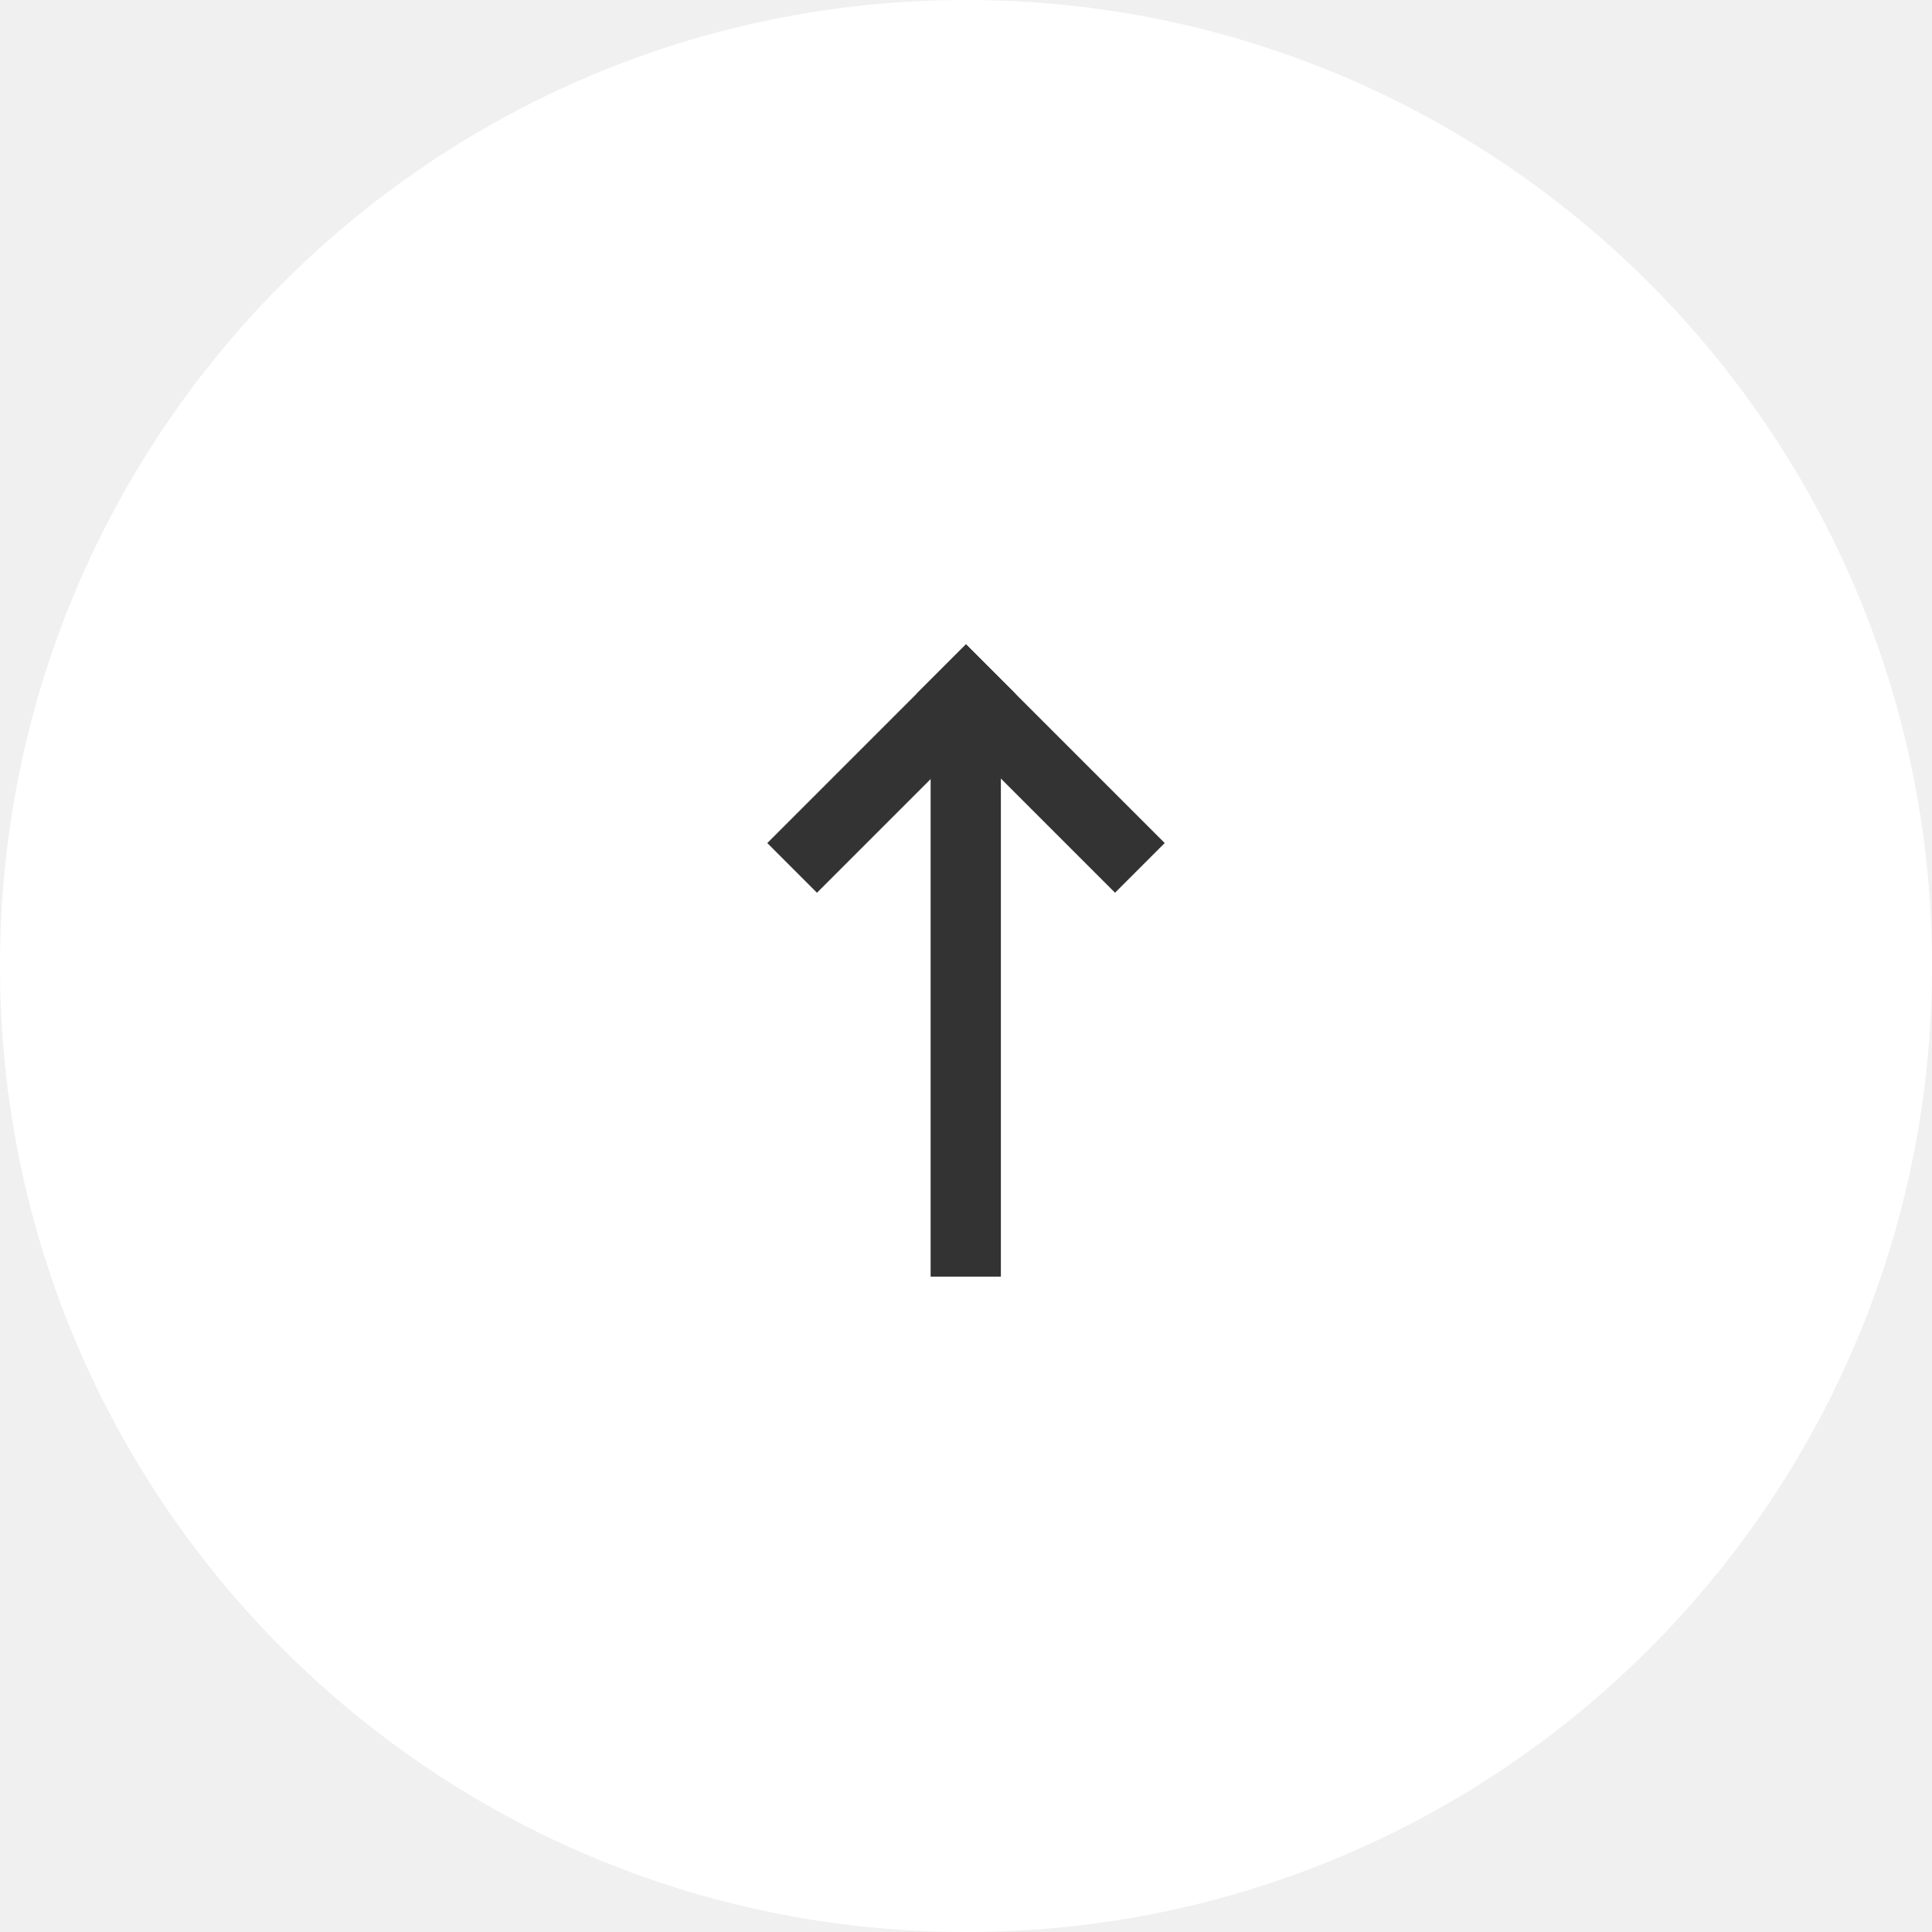
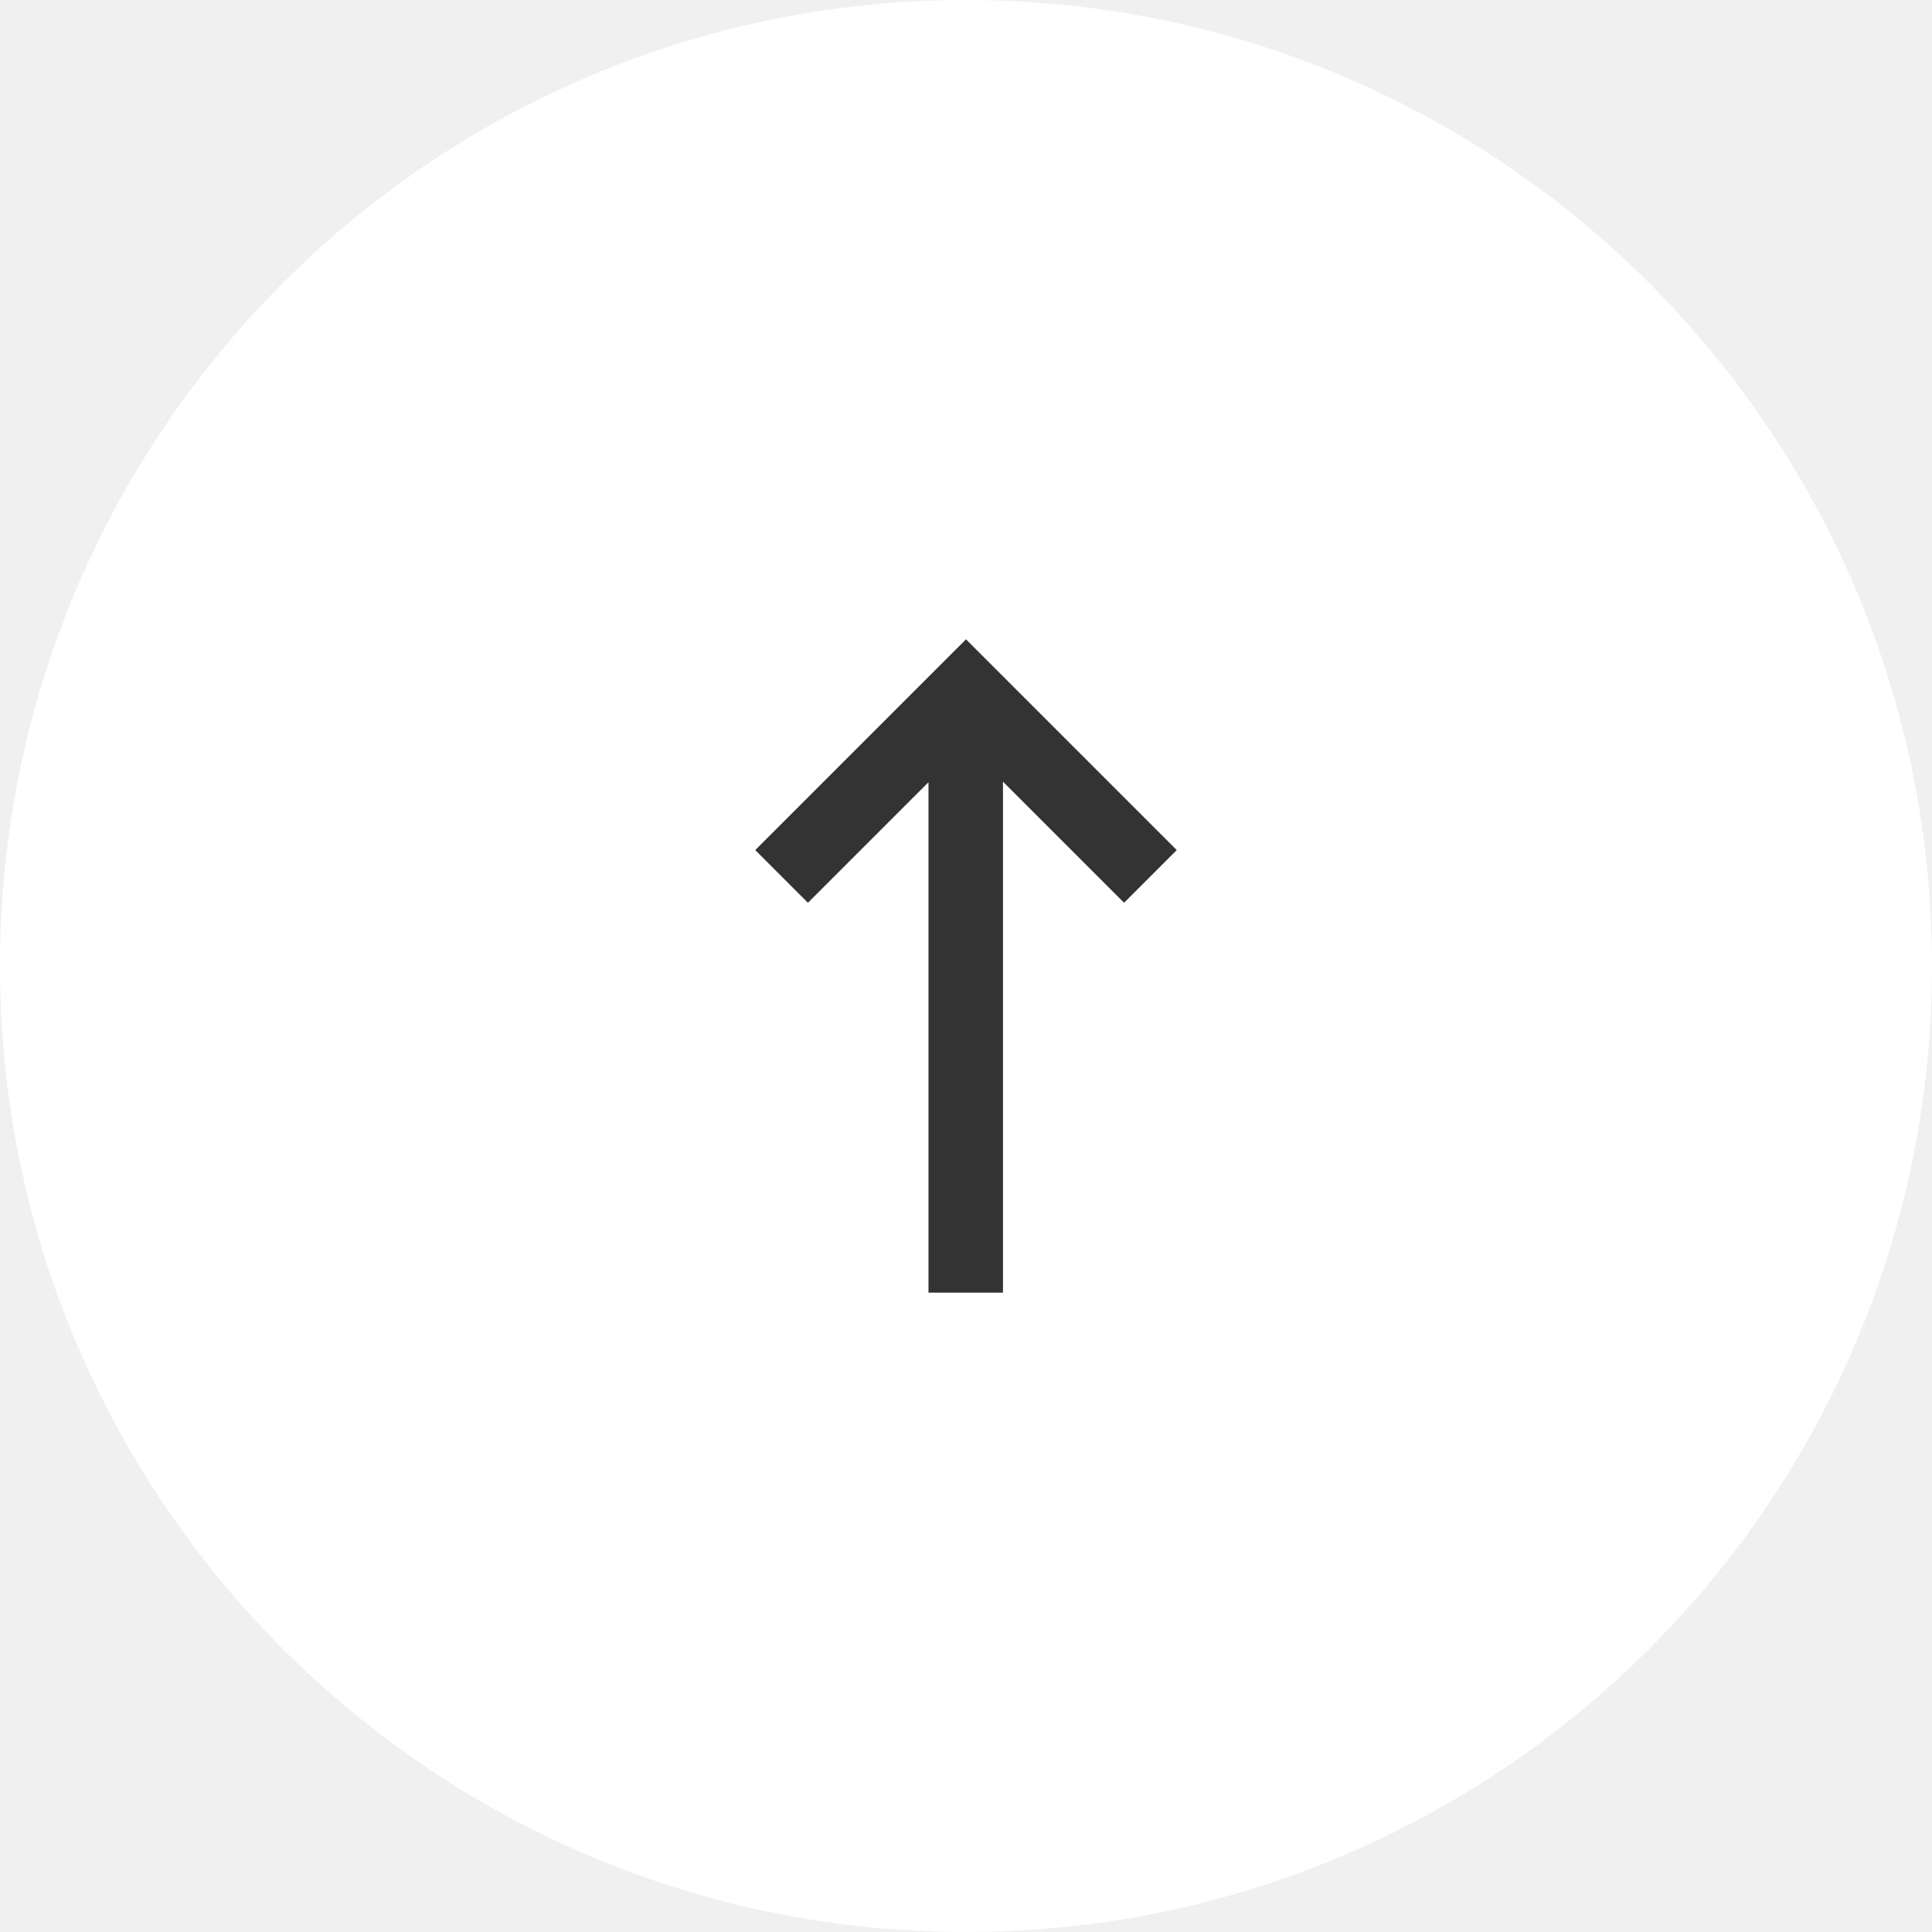
<svg xmlns="http://www.w3.org/2000/svg" width="55px" height="55px" viewBox="0 0 55 55" version="1.1">
  <g id="Finalized" stroke="none" stroke-width="1" fill="none" fill-rule="evenodd">
-     <g id="larky" transform="translate(-883, -334)">
-       <g id="Group-5" transform="translate(883, 334)">
+     <g id="homeFinal-Copy" transform="translate(-317, -39)" fill-rule="nonzero">
+       <g id="backToTop" transform="translate(317, 39)">
        <circle id="Oval" fill="#FFFFFF" cx="27.5" cy="27.5" r="27.5" />
-         <polygon id="Rectangle" fill="#333333" points="26.493 20.343 28.493 20.343 28.493 36.343 26.493 36.343 26.493 31.42" />
-         <polygon id="Rectangle" fill="#333333" transform="translate(25.37868, 21.87868) rotate(45) translate(-25.37868, -21.87868) " points="24.379 17.879 26.379 17.879 26.379 25.879 24.379 25.879 24.379 23.417" />
-         <polygon id="Rectangle" fill="#333333" transform="translate(29.62132, 21.87868) rotate(135) translate(-29.62132, -21.87868) " points="28.621 17.879 30.621 17.879 30.621 25.879 28.621 25.879 28.621 23.417" />
+         <path d="M28.553,20.147 L28.553,19.829 L26.432,19.829 L26.432,20.132 L26,19.7 L27.5,18.2 L29.346,20.046 L33.5,24.2 L32,25.7 L28.553,22.253 L28.553,36.799 L26.432,36.799 L26.432,31.578 L26.432,22.268 L23,25.7 L21.5,24.2 L23.346,22.354 L27.5,18.2 L29,19.7 L28.553,20.147 Z" id="Combined-Shape" fill="#333333" />
      </g>
    </g>
  </g>
</svg>
